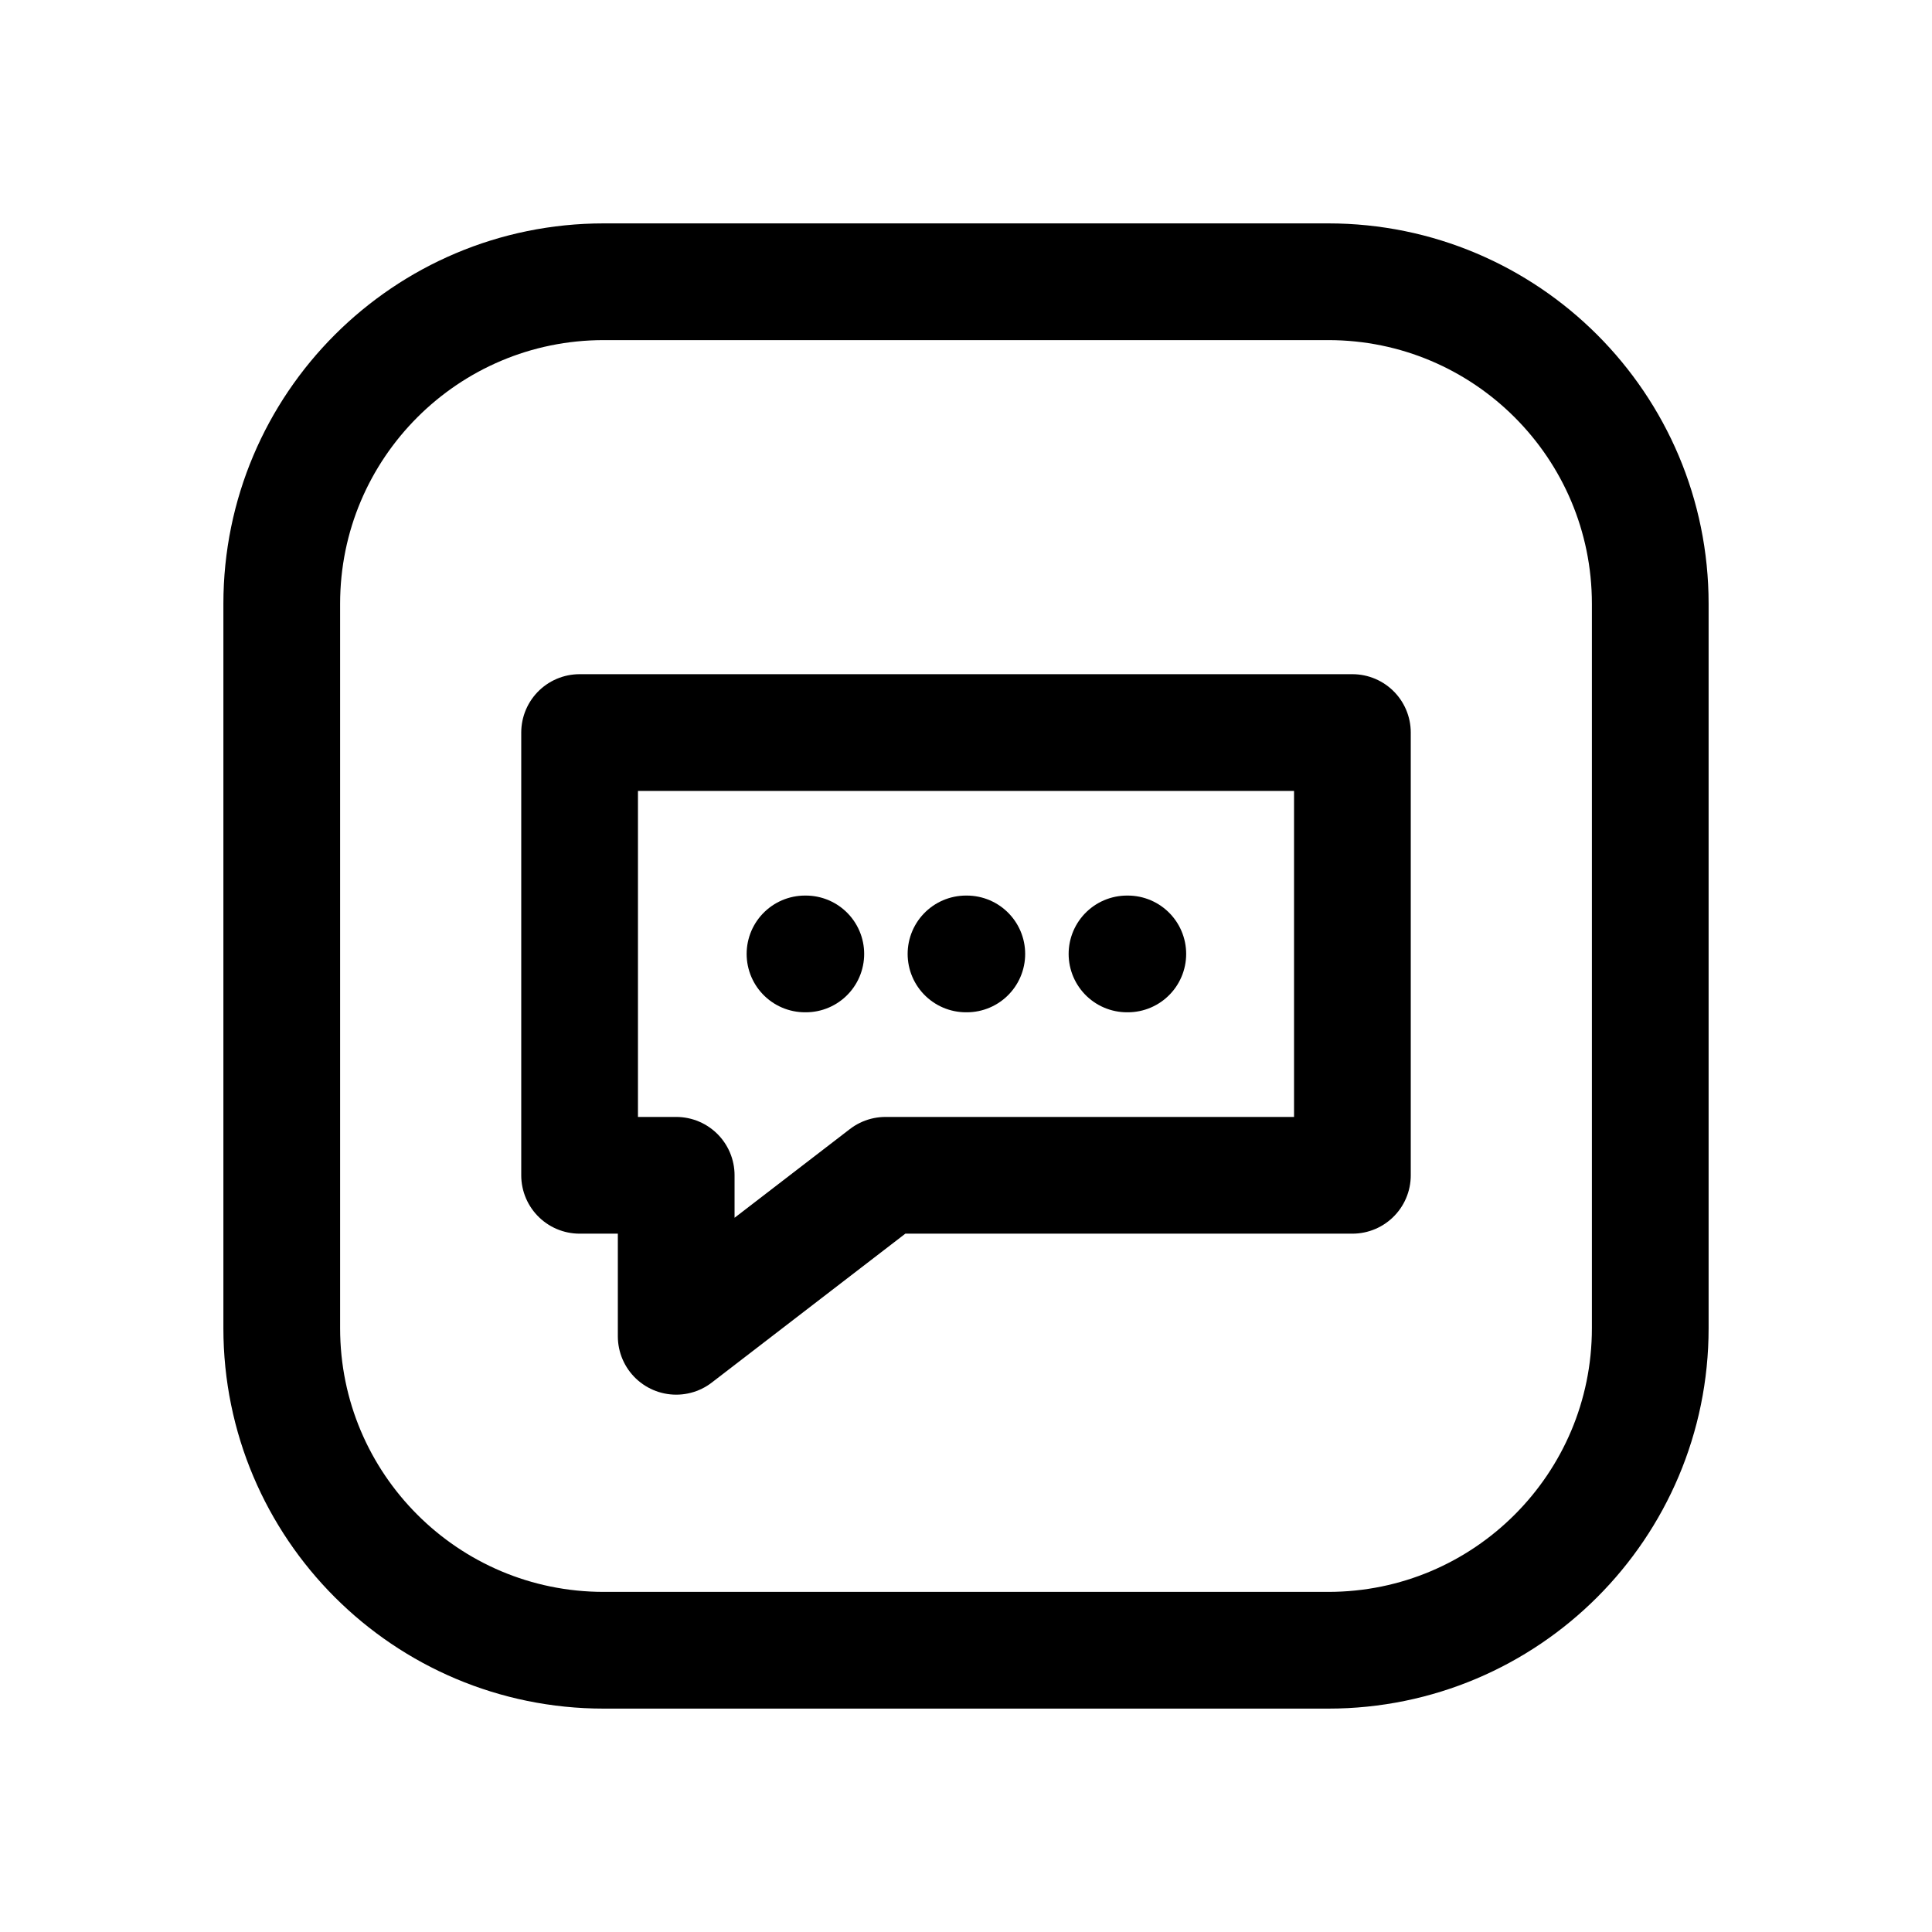
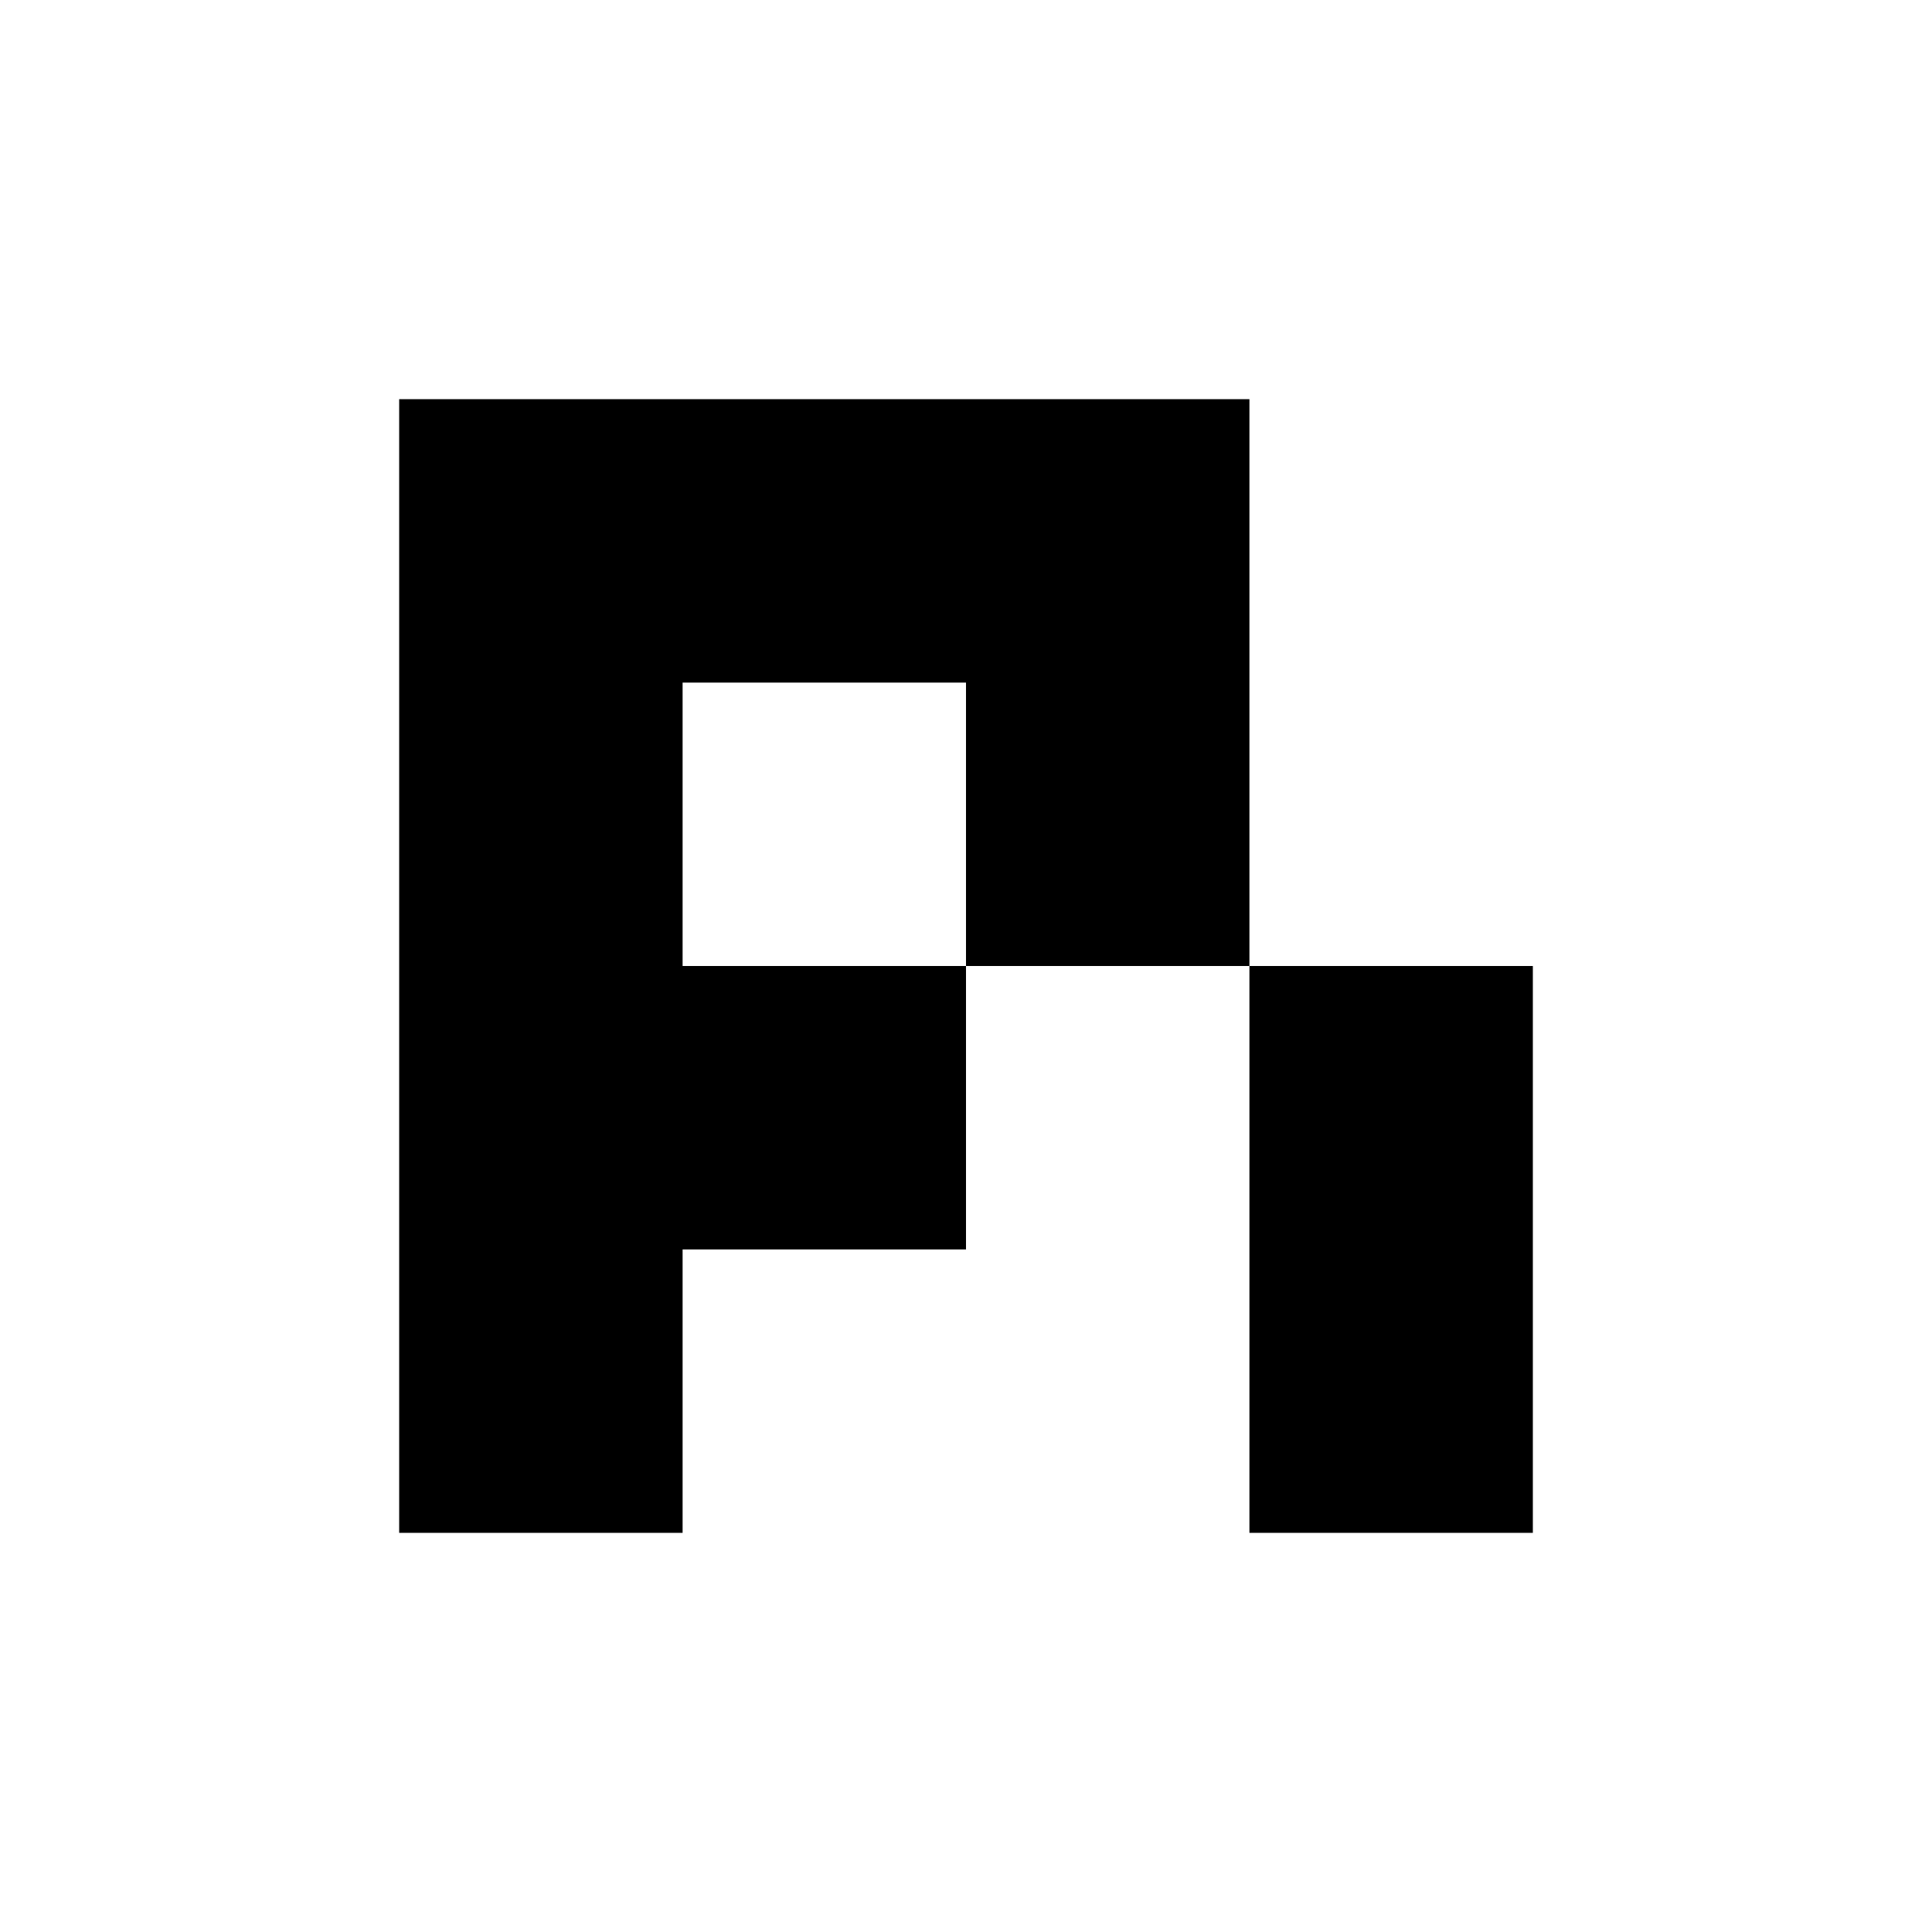
- <svg xmlns="http://www.w3.org/2000/svg" viewBox="0 0 24 24" fill="none" stroke="currentColor" stroke-width="1.45" stroke-linecap="round" stroke-linejoin="round">
-   <rect x="3.5" y="3.5" width="17" height="17" rx="4" />
-   <path d="M7.2 9.1h9.6v5.5H11l-2.6 2v-2H7.2z" />
-   <path d="M10 11.85h.01M12 11.85h.01M14 11.85h.01" />
+ <svg xmlns="http://www.w3.org/2000/svg" viewBox="0 0 800 800" fill="currentColor">
+   <path fill-rule="evenodd" d="M165.29 165.29H517.36V400H400V517.36H282.65V634.72H165.29ZM282.65 282.65V400H400V282.65Z" />
+   <path d="M517.36 400H634.72V634.72H517.36Z" />
</svg>
